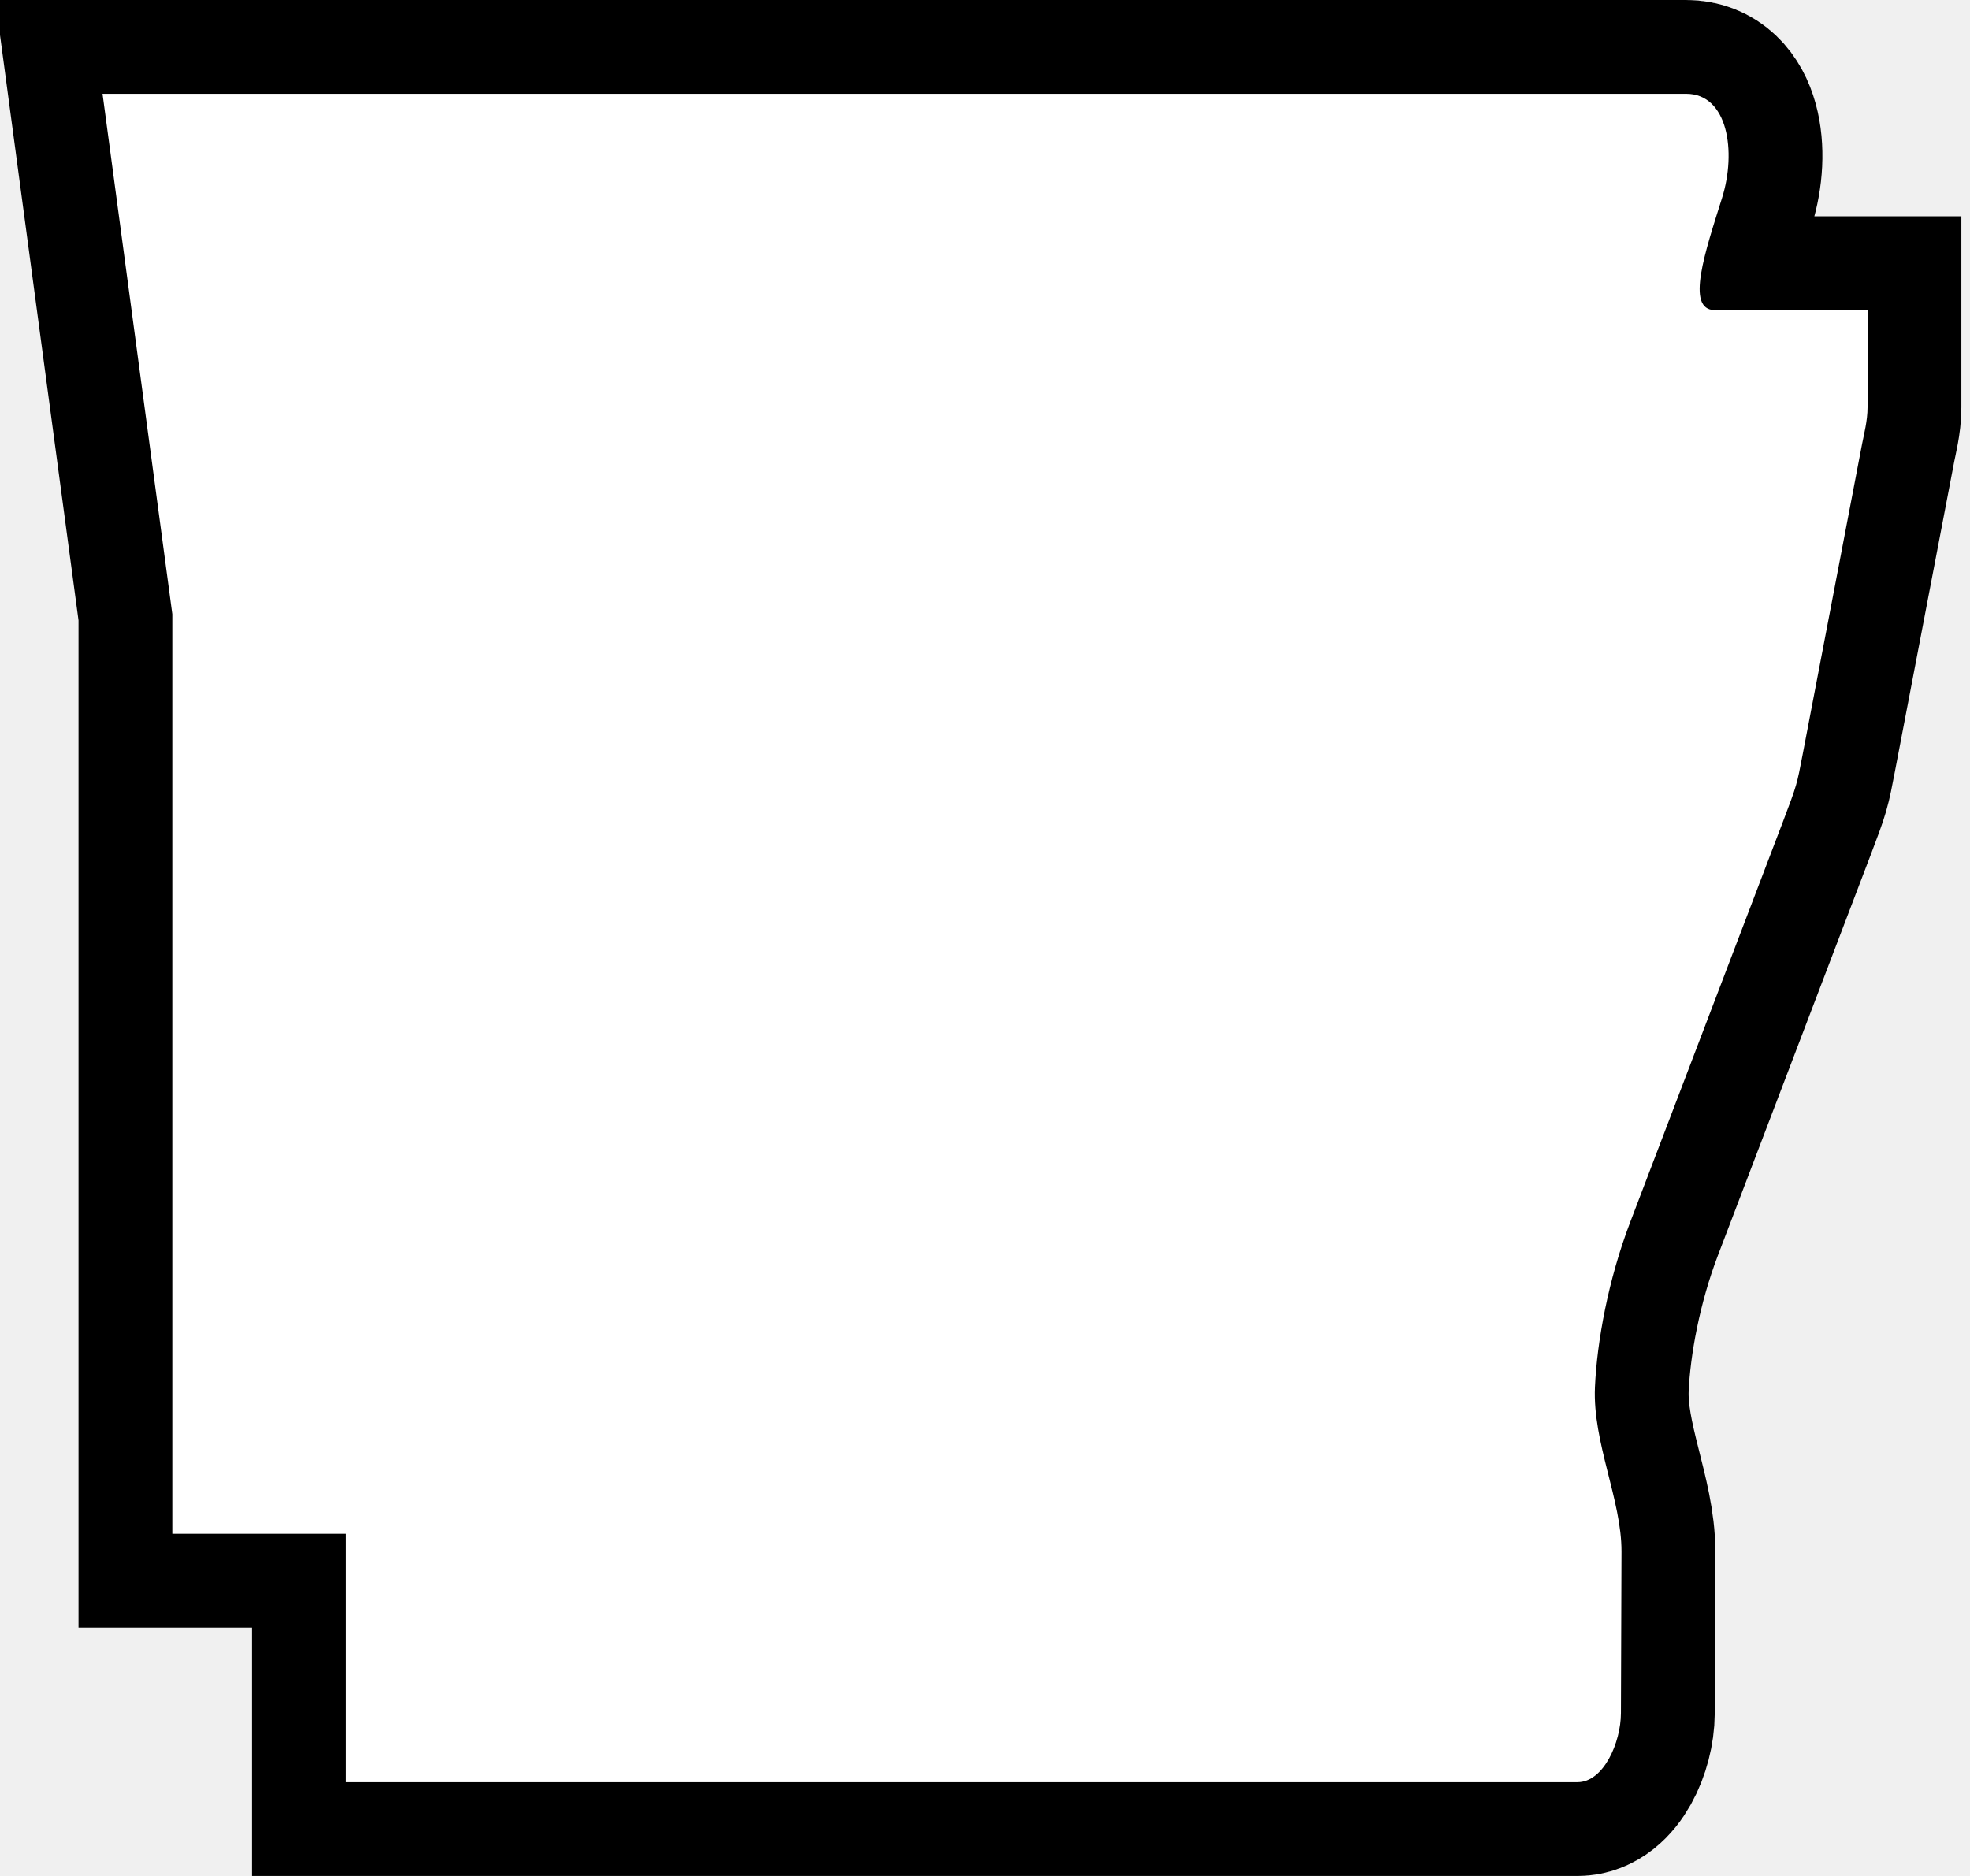
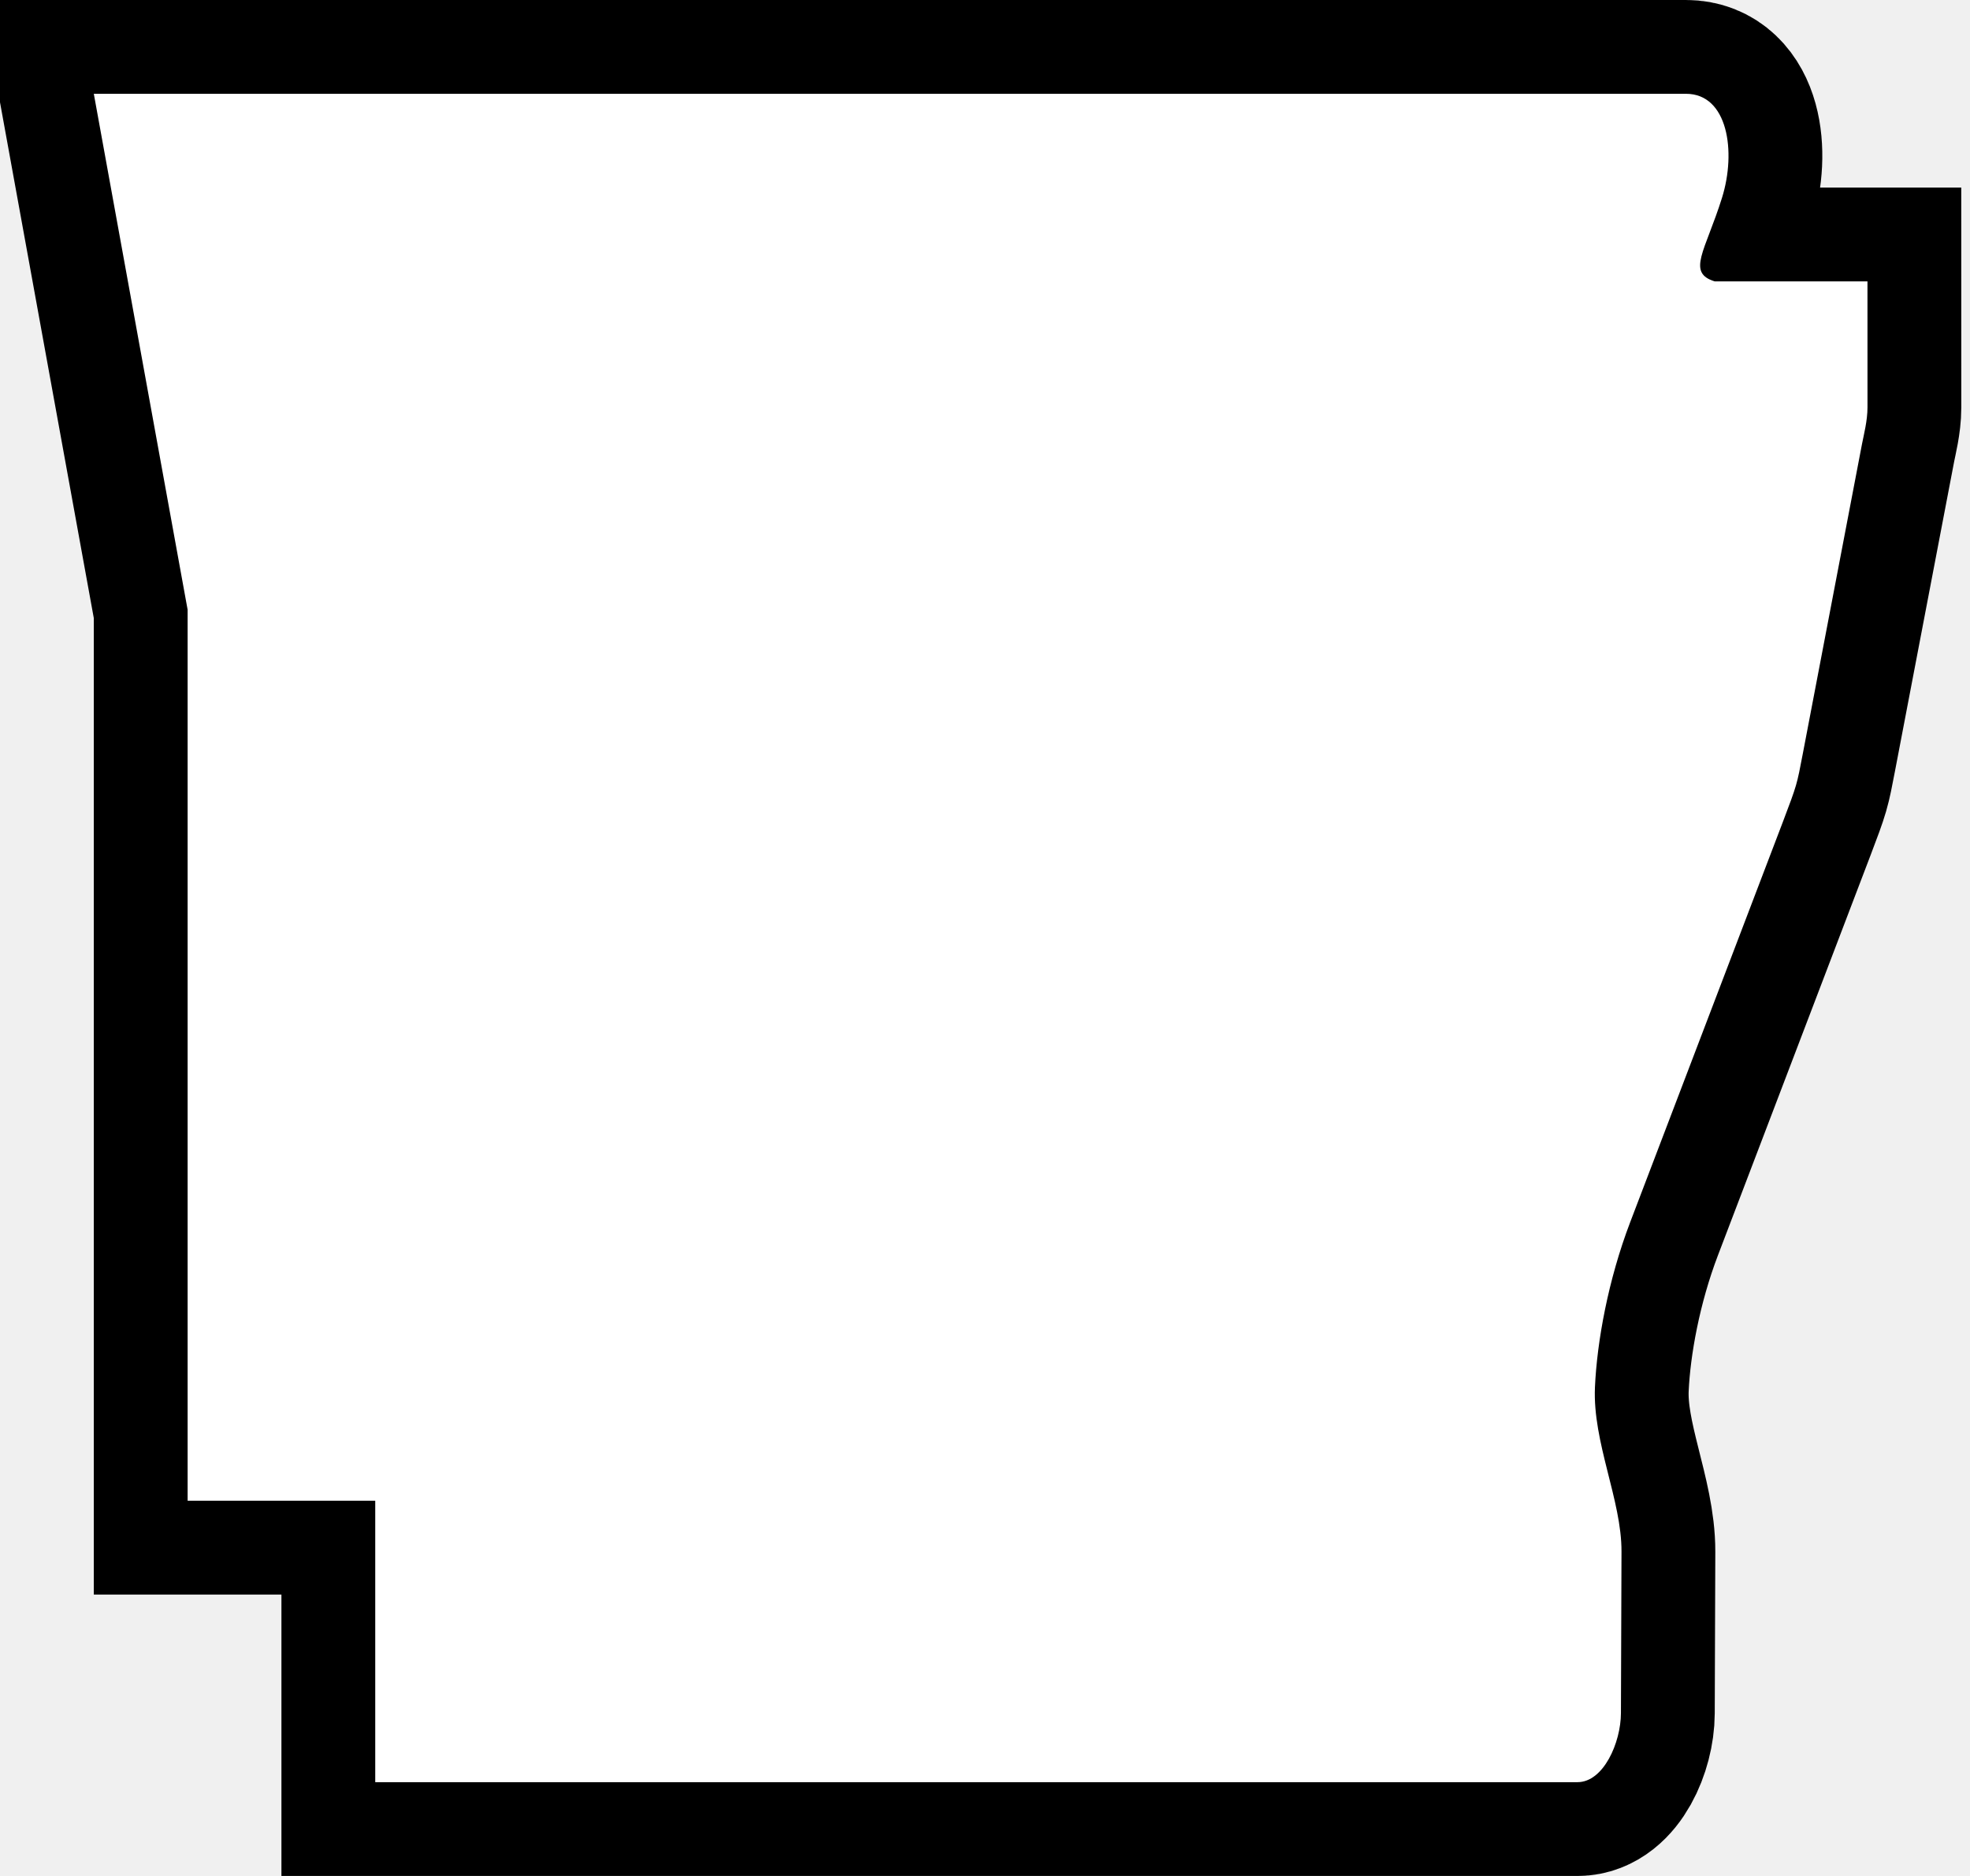
<svg xmlns="http://www.w3.org/2000/svg" width="21" height="20" version="1.0">
-   <path style="stroke-width:2;stroke-miterlimit:4;stroke-dasharray:none;stroke:#000;stroke-opacity:1" d="M 3.687,16.352 H 1.837 V 6.547 L 1.093,1 h 16.881 c 0.445,0 0.538,0.615 0.383,1.11 -0.178,0.567 -0.394,1.196 -0.077,1.196 h 1.628 v 1.037 c 0,0.142 -0.039,0.29 -0.058,0.388 L 19.217,8.039 c -0.063,0.328 -0.059,0.321 -0.212,0.724 l -1.627,4.266 c -0.236,0.619 -0.354,1.273 -0.376,1.76 -0.026,0.589 0.285,1.204 0.283,1.753 l -0.006,1.722 c -0.001,0.315 -0.186,0.736 -0.463,0.736 L 3.687,19 Z" />
-   <path style="fill:#fff;stroke-width:2;stroke-miterlimit:4;stroke-dasharray:none" d="M 3.687,16.352 H 1.837 V 6.547 L 1.093,1 h 16.881 c 0.445,0 0.538,0.615 0.383,1.11 -0.178,0.567 -0.394,1.196 -0.077,1.196 h 1.628 v 1.037 c 0,0.142 -0.039,0.29 -0.058,0.388 L 19.217,8.039 c -0.063,0.328 -0.059,0.321 -0.212,0.724 l -1.627,4.266 c -0.236,0.619 -0.354,1.273 -0.376,1.76 -0.026,0.589 0.285,1.204 0.283,1.753 l -0.006,1.722 c -0.001,0.315 -0.186,0.736 -0.463,0.736 L 3.687,19 Z" />
+   <path style="stroke:#000;stroke-width:2;stroke-miterlimit:4;stroke-dasharray:none;stroke-opacity:1" d="M 4,16 H 2 V 6.5 L 1,1 17.973,1 c 0.445,3.1e-6 0.538,0.615 0.383,1.11 C 18.178,2.678 17.976,2.907 18.279,3 h 1.628 l 2.6e-4,1.343 c 2.8e-5,0.142 -0.039,0.29 -0.058,0.388 L 19.217,8.039 c -0.063,0.328 -0.059,0.321 -0.212,0.724 l -1.627,4.266 c -0.236,0.619 -0.354,1.273 -0.376,1.76 -0.026,0.589 0.285,1.204 0.283,1.753 l -0.006,1.722 c -0.001,0.315 -0.186,0.736 -0.463,0.736 L 4,19 Z" />
+   <path style="fill:#fff;stroke-width:2;stroke-miterlimit:4;stroke-dasharray:none" d="M 4,16 H 2 V 6.5 L 1,1 17.973,1 c 0.445,3.1e-6 0.538,0.615 0.383,1.11 C 18.178,2.678 17.976,2.907 18.279,3 h 1.628 l 2.6e-4,1.343 c 2.8e-5,0.142 -0.039,0.29 -0.058,0.388 L 19.217,8.039 c -0.063,0.328 -0.059,0.321 -0.212,0.724 l -1.627,4.266 c -0.236,0.619 -0.354,1.273 -0.376,1.76 -0.026,0.589 0.285,1.204 0.283,1.753 l -0.006,1.722 c -0.001,0.315 -0.186,0.736 -0.463,0.736 L 4,19 Z" />
</svg>
